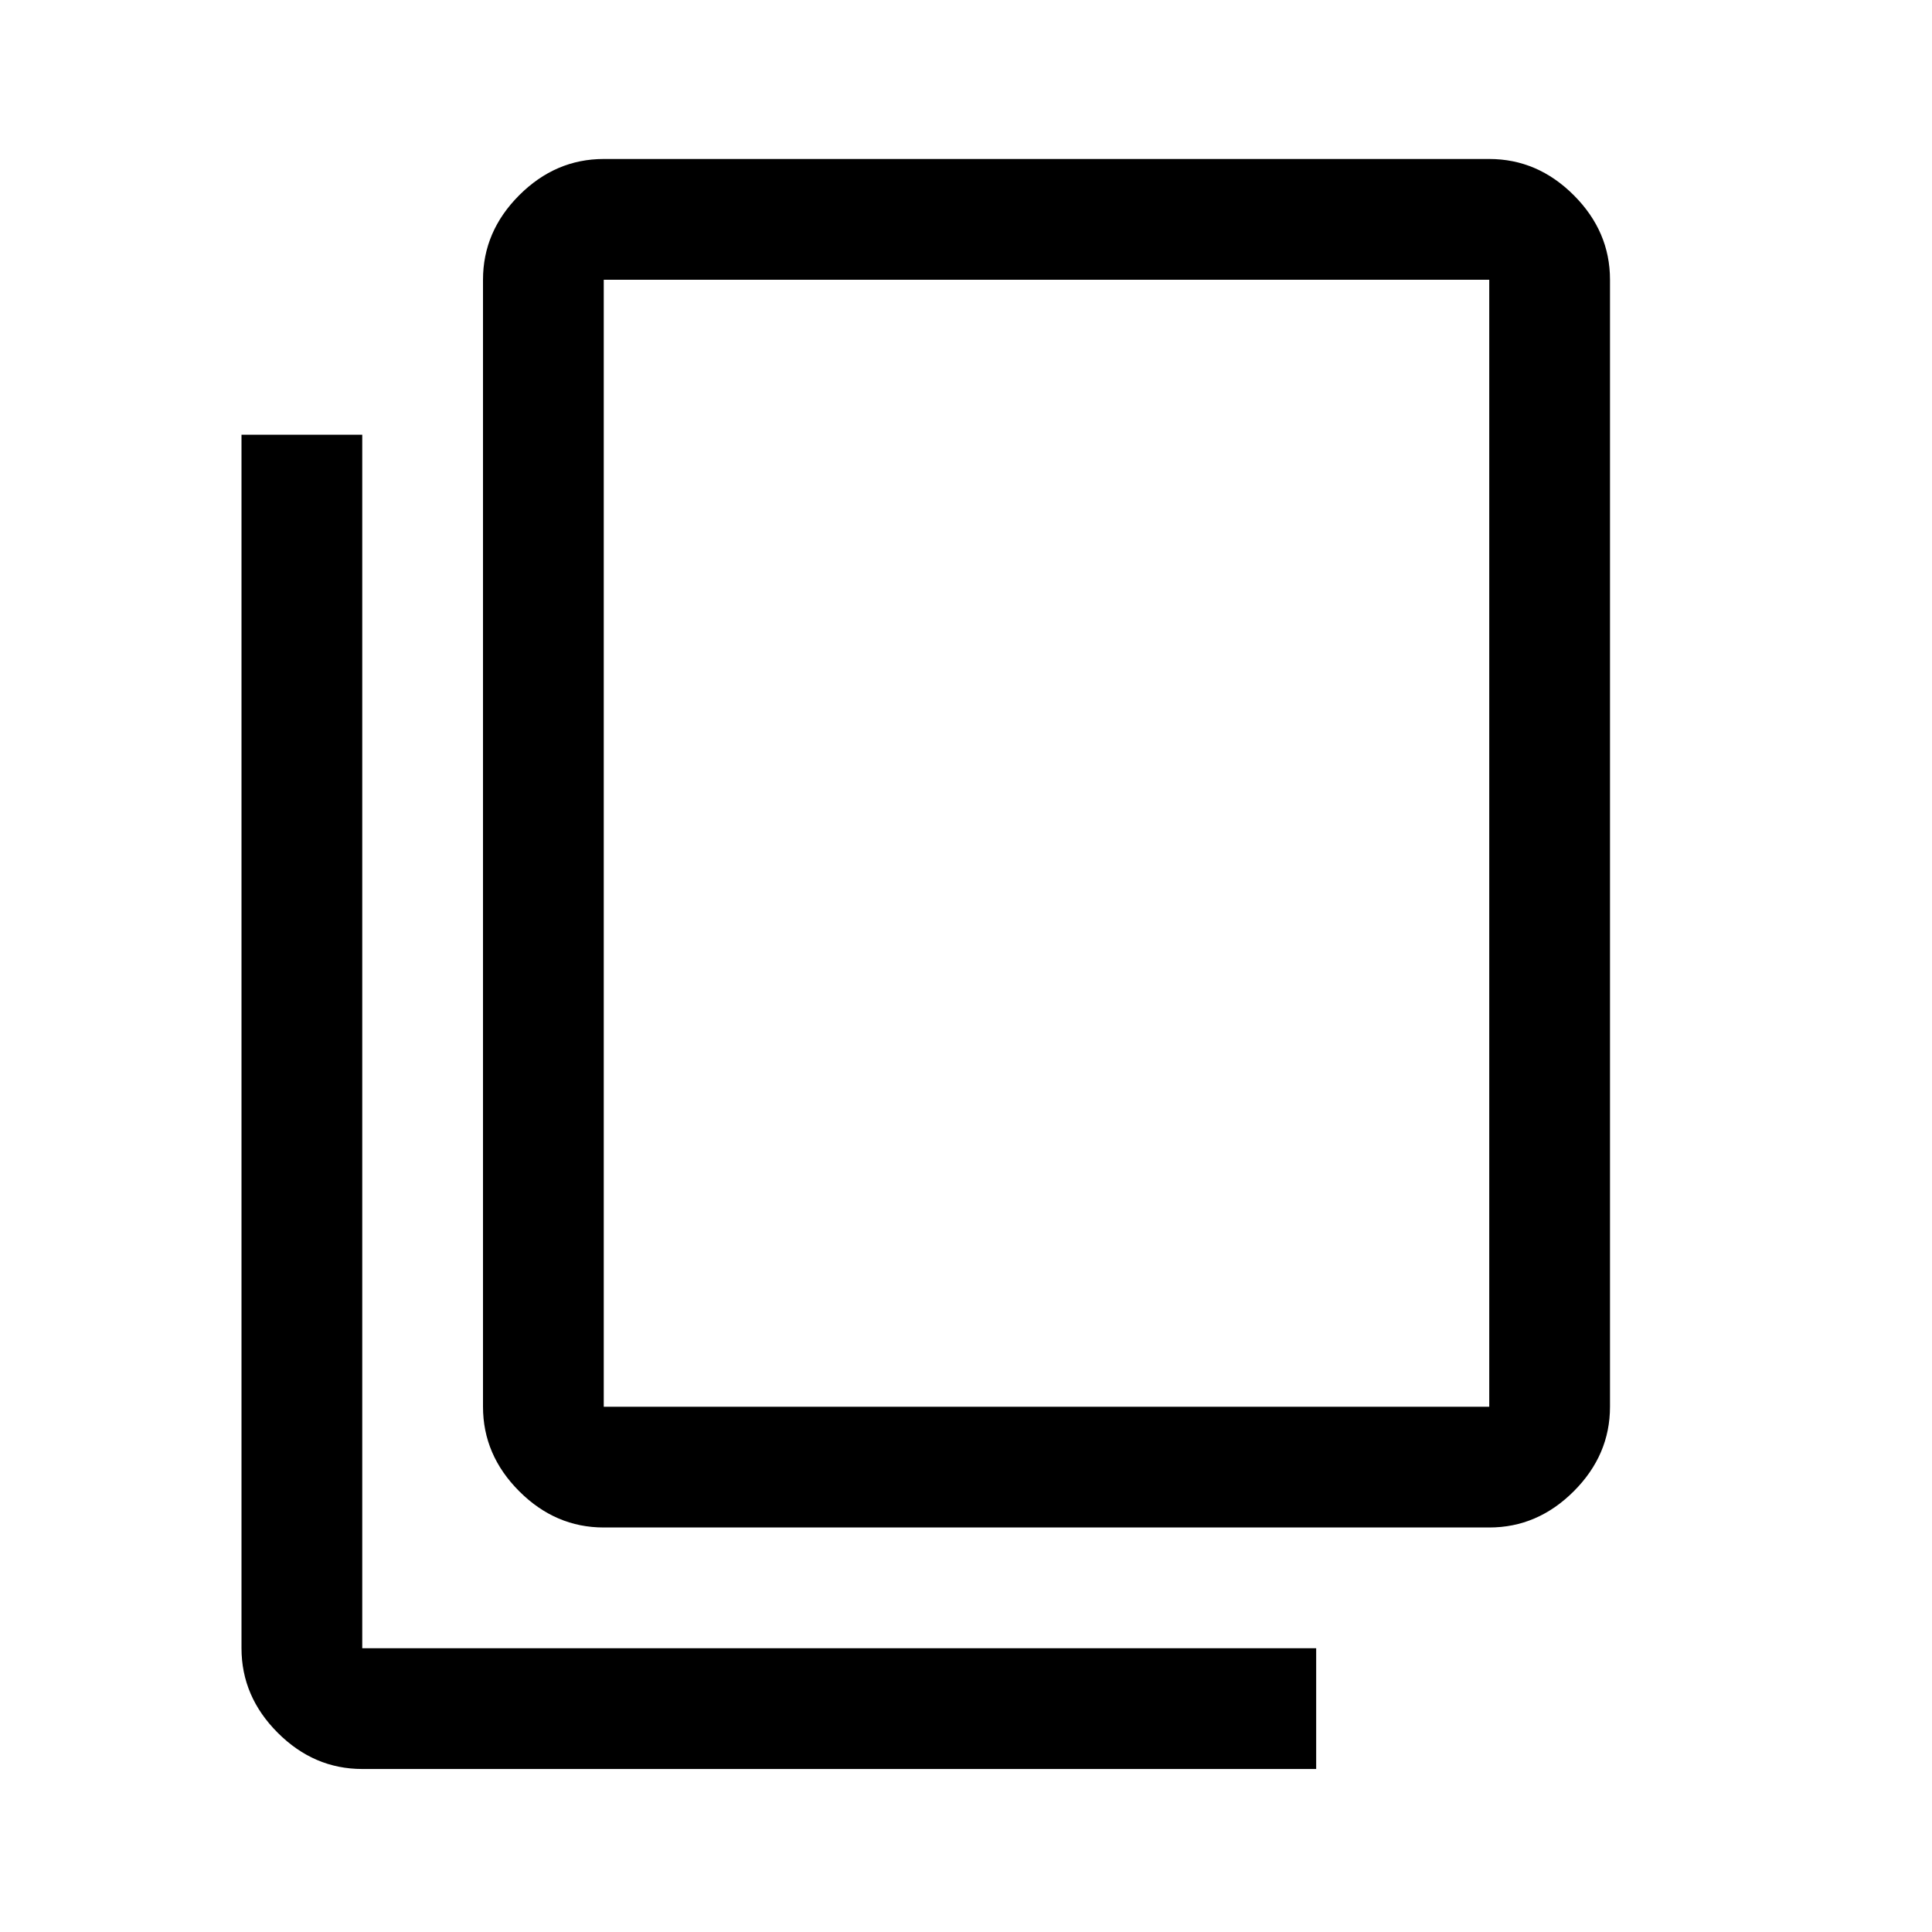
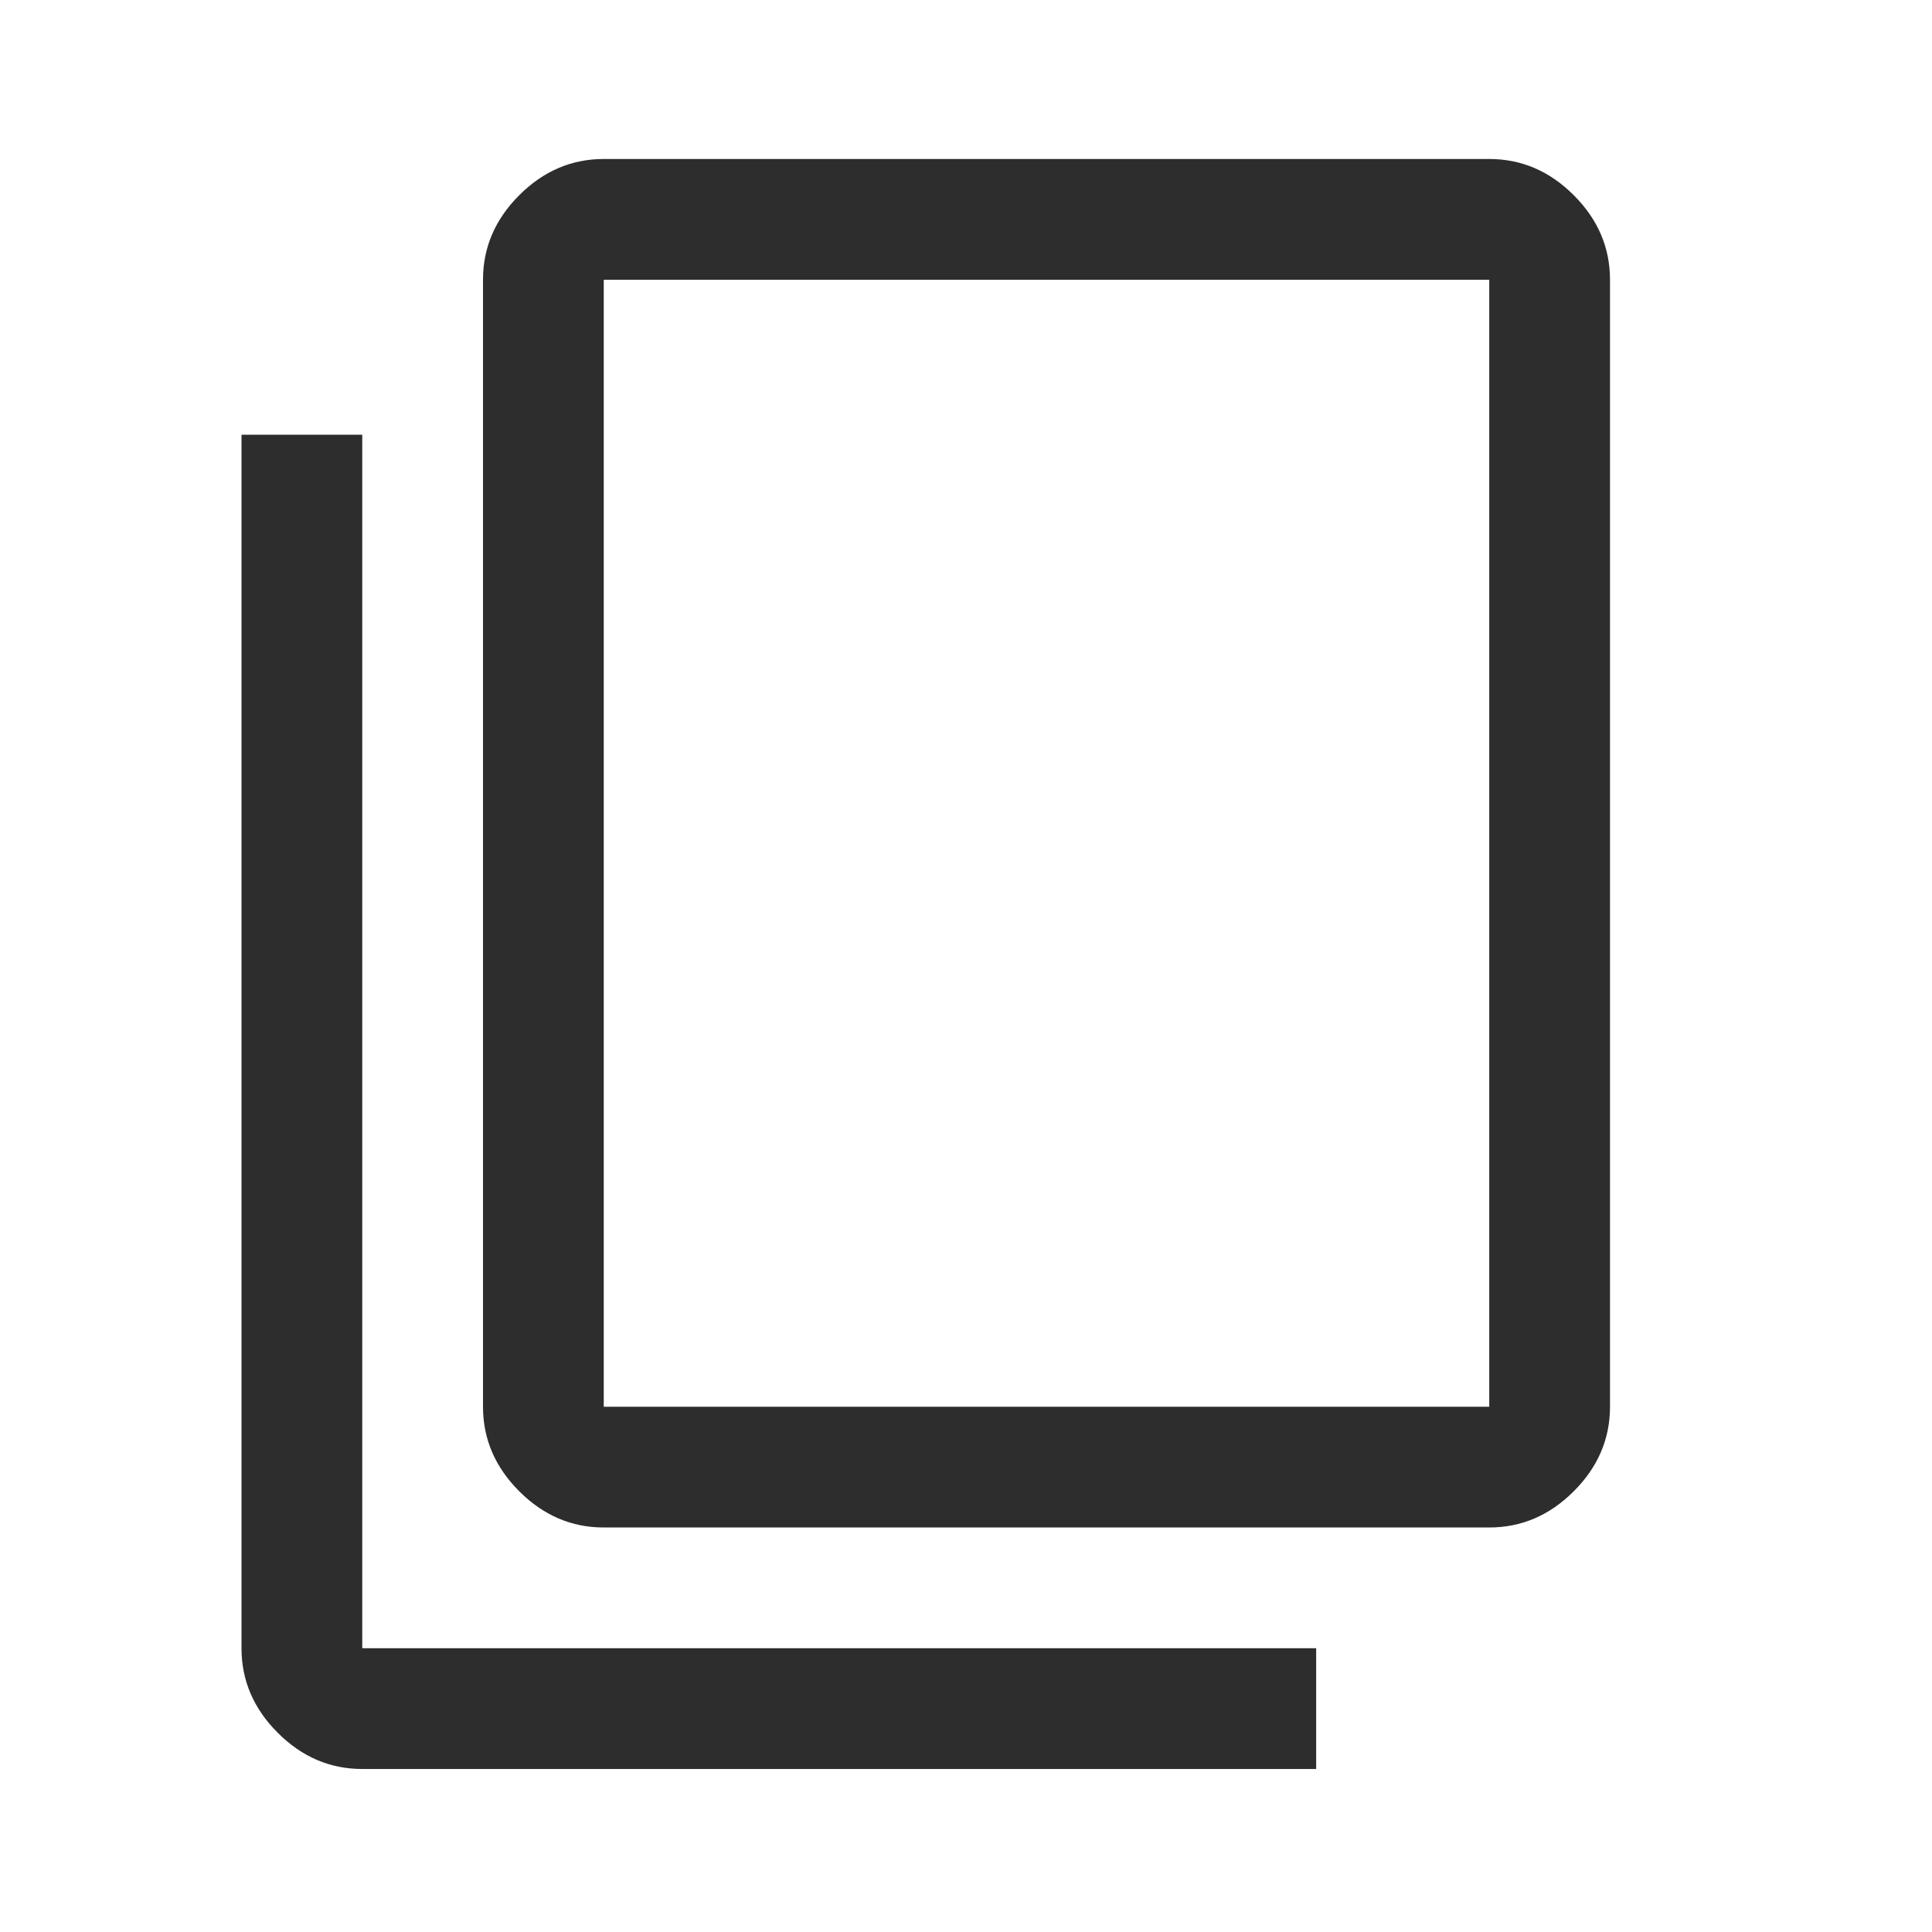
- <svg xmlns="http://www.w3.org/2000/svg" height="48" width="48">
+ <svg xmlns="http://www.w3.org/2000/svg" fill="#2d2d2d" height="48" width="48">
  <path d="M9 43.95q-1.2 0-2.1-.9-.9-.9-.9-2.1V10.8h3v30.15h23.7v3Zm6-6q-1.2 0-2.1-.9-.9-.9-.9-2.1v-28q0-1.2.9-2.1.9-.9 2.1-.9h22q1.2 0 2.1.9.9.9.9 2.1v28q0 1.2-.9 2.1-.9.9-2.1.9Zm0-3h22v-28H15v28Zm0 0v-28 28Z" />
</svg>
